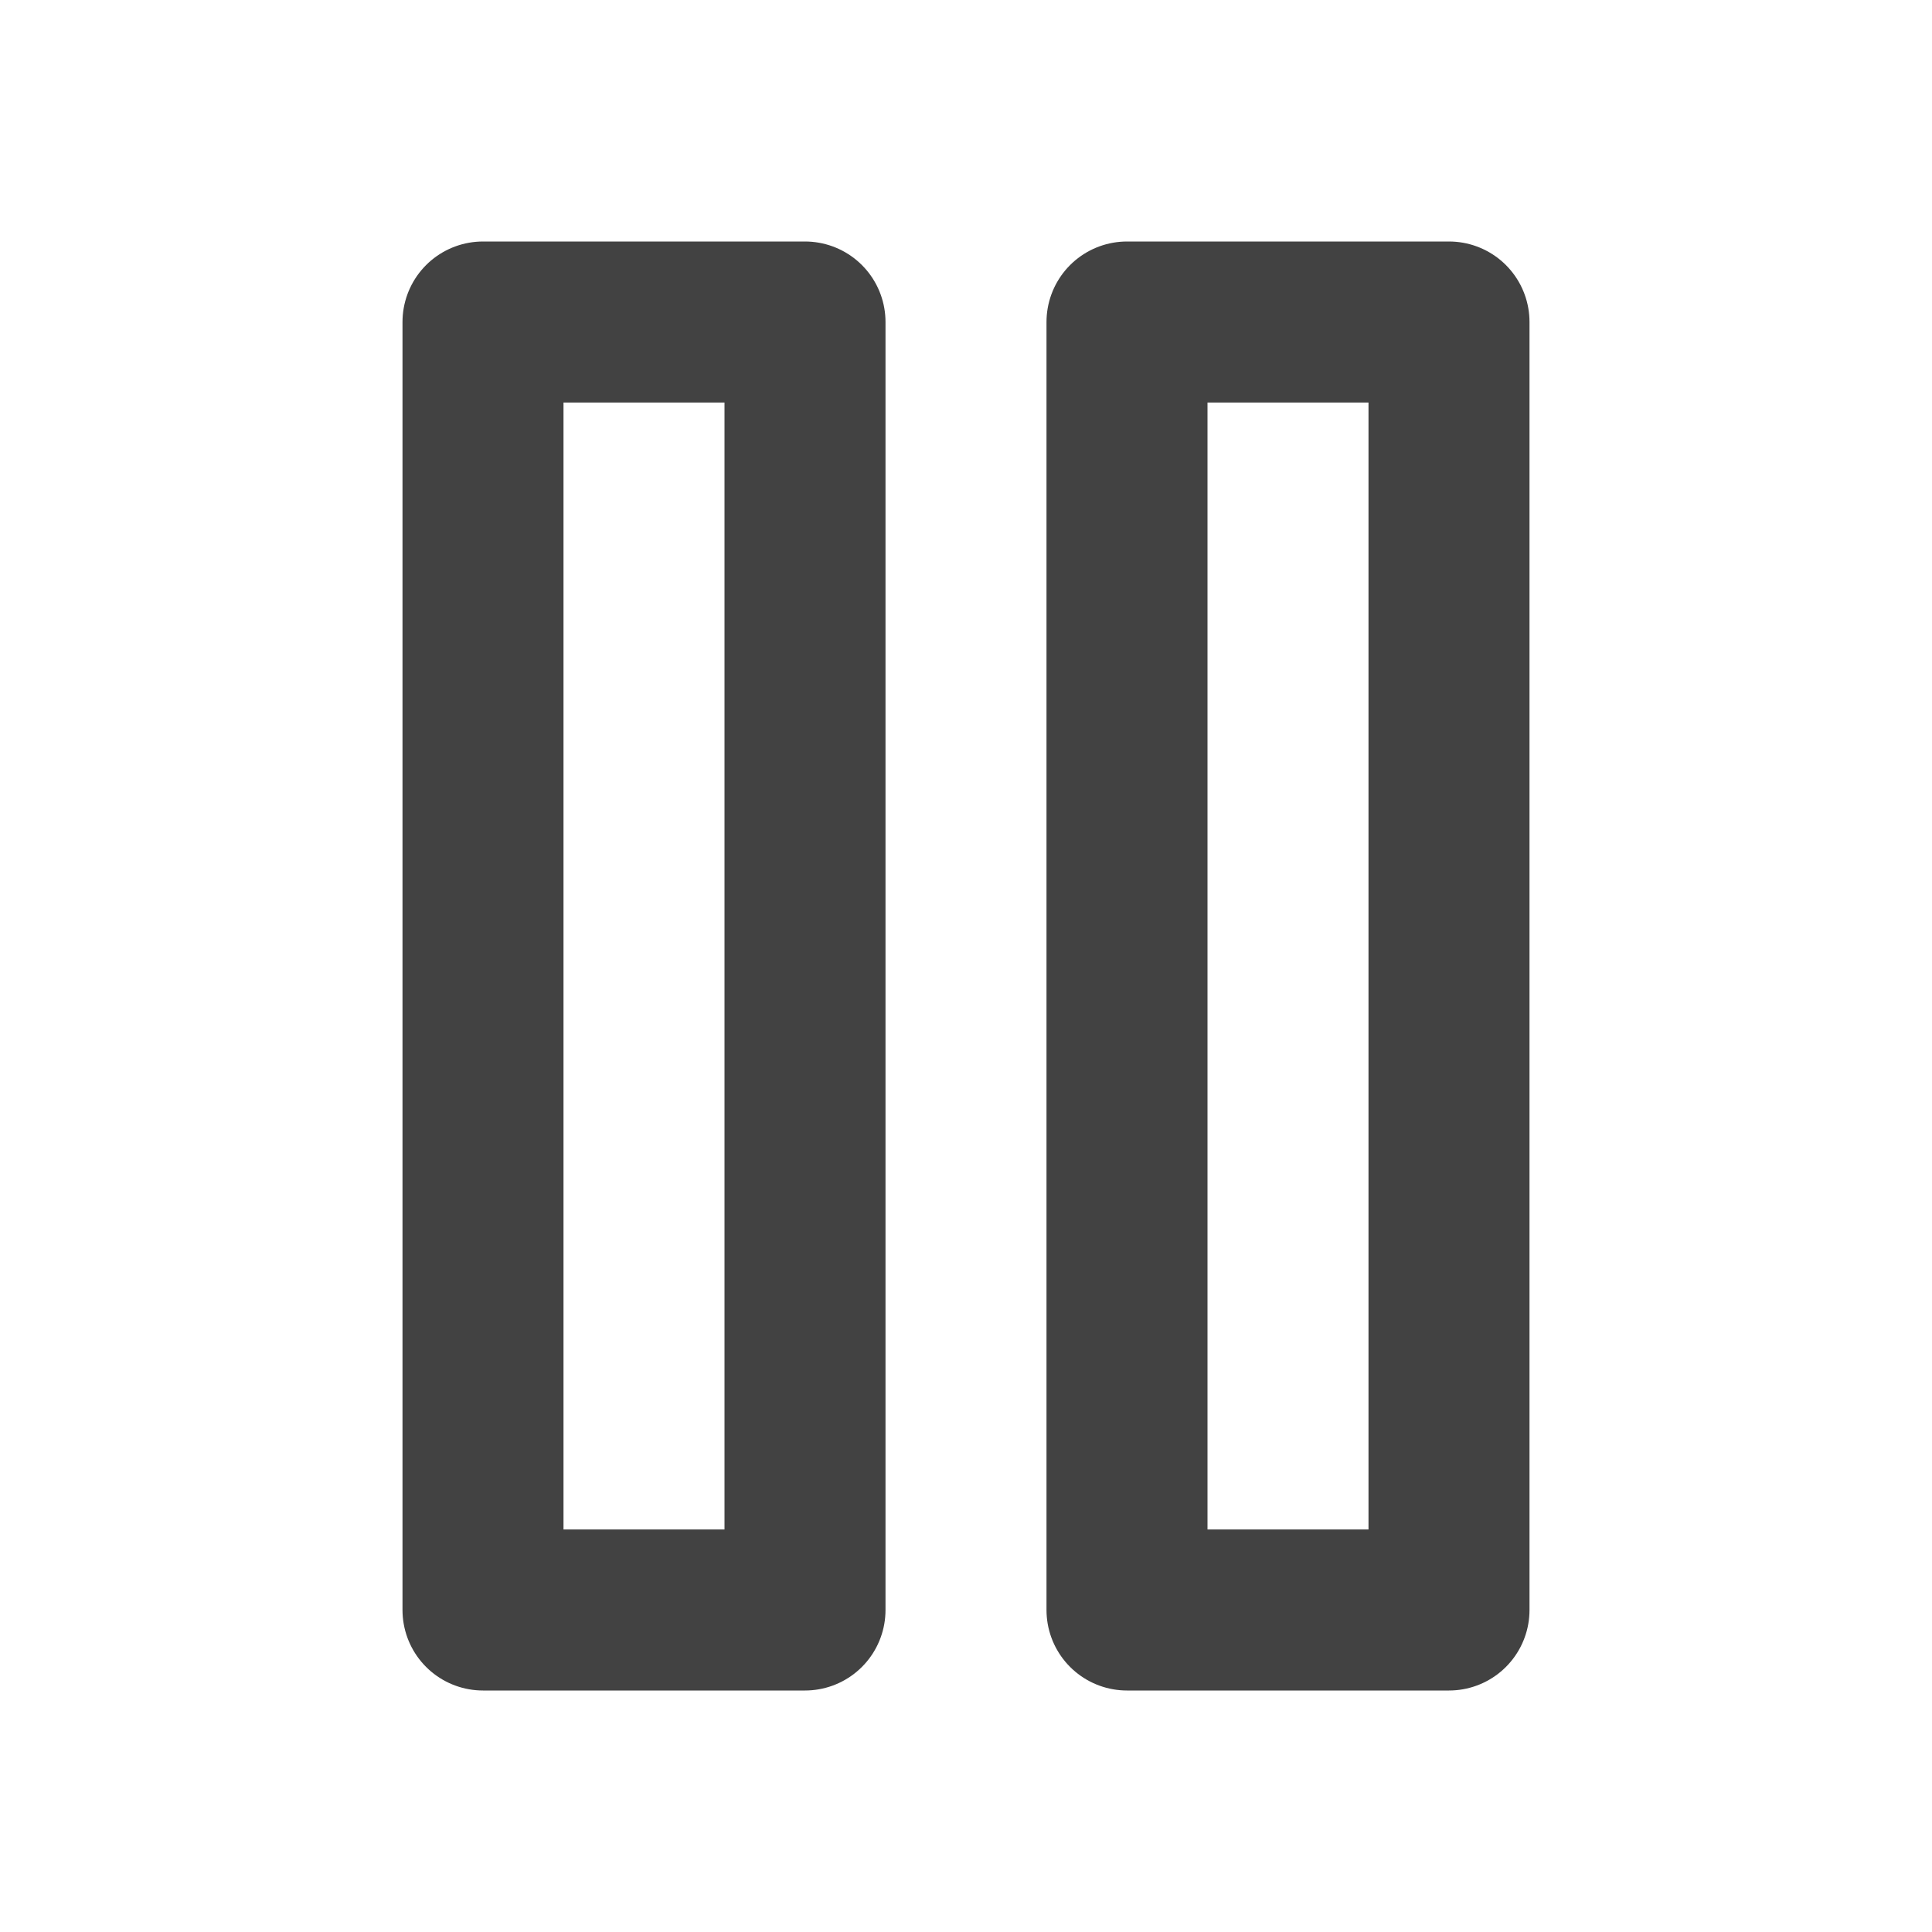
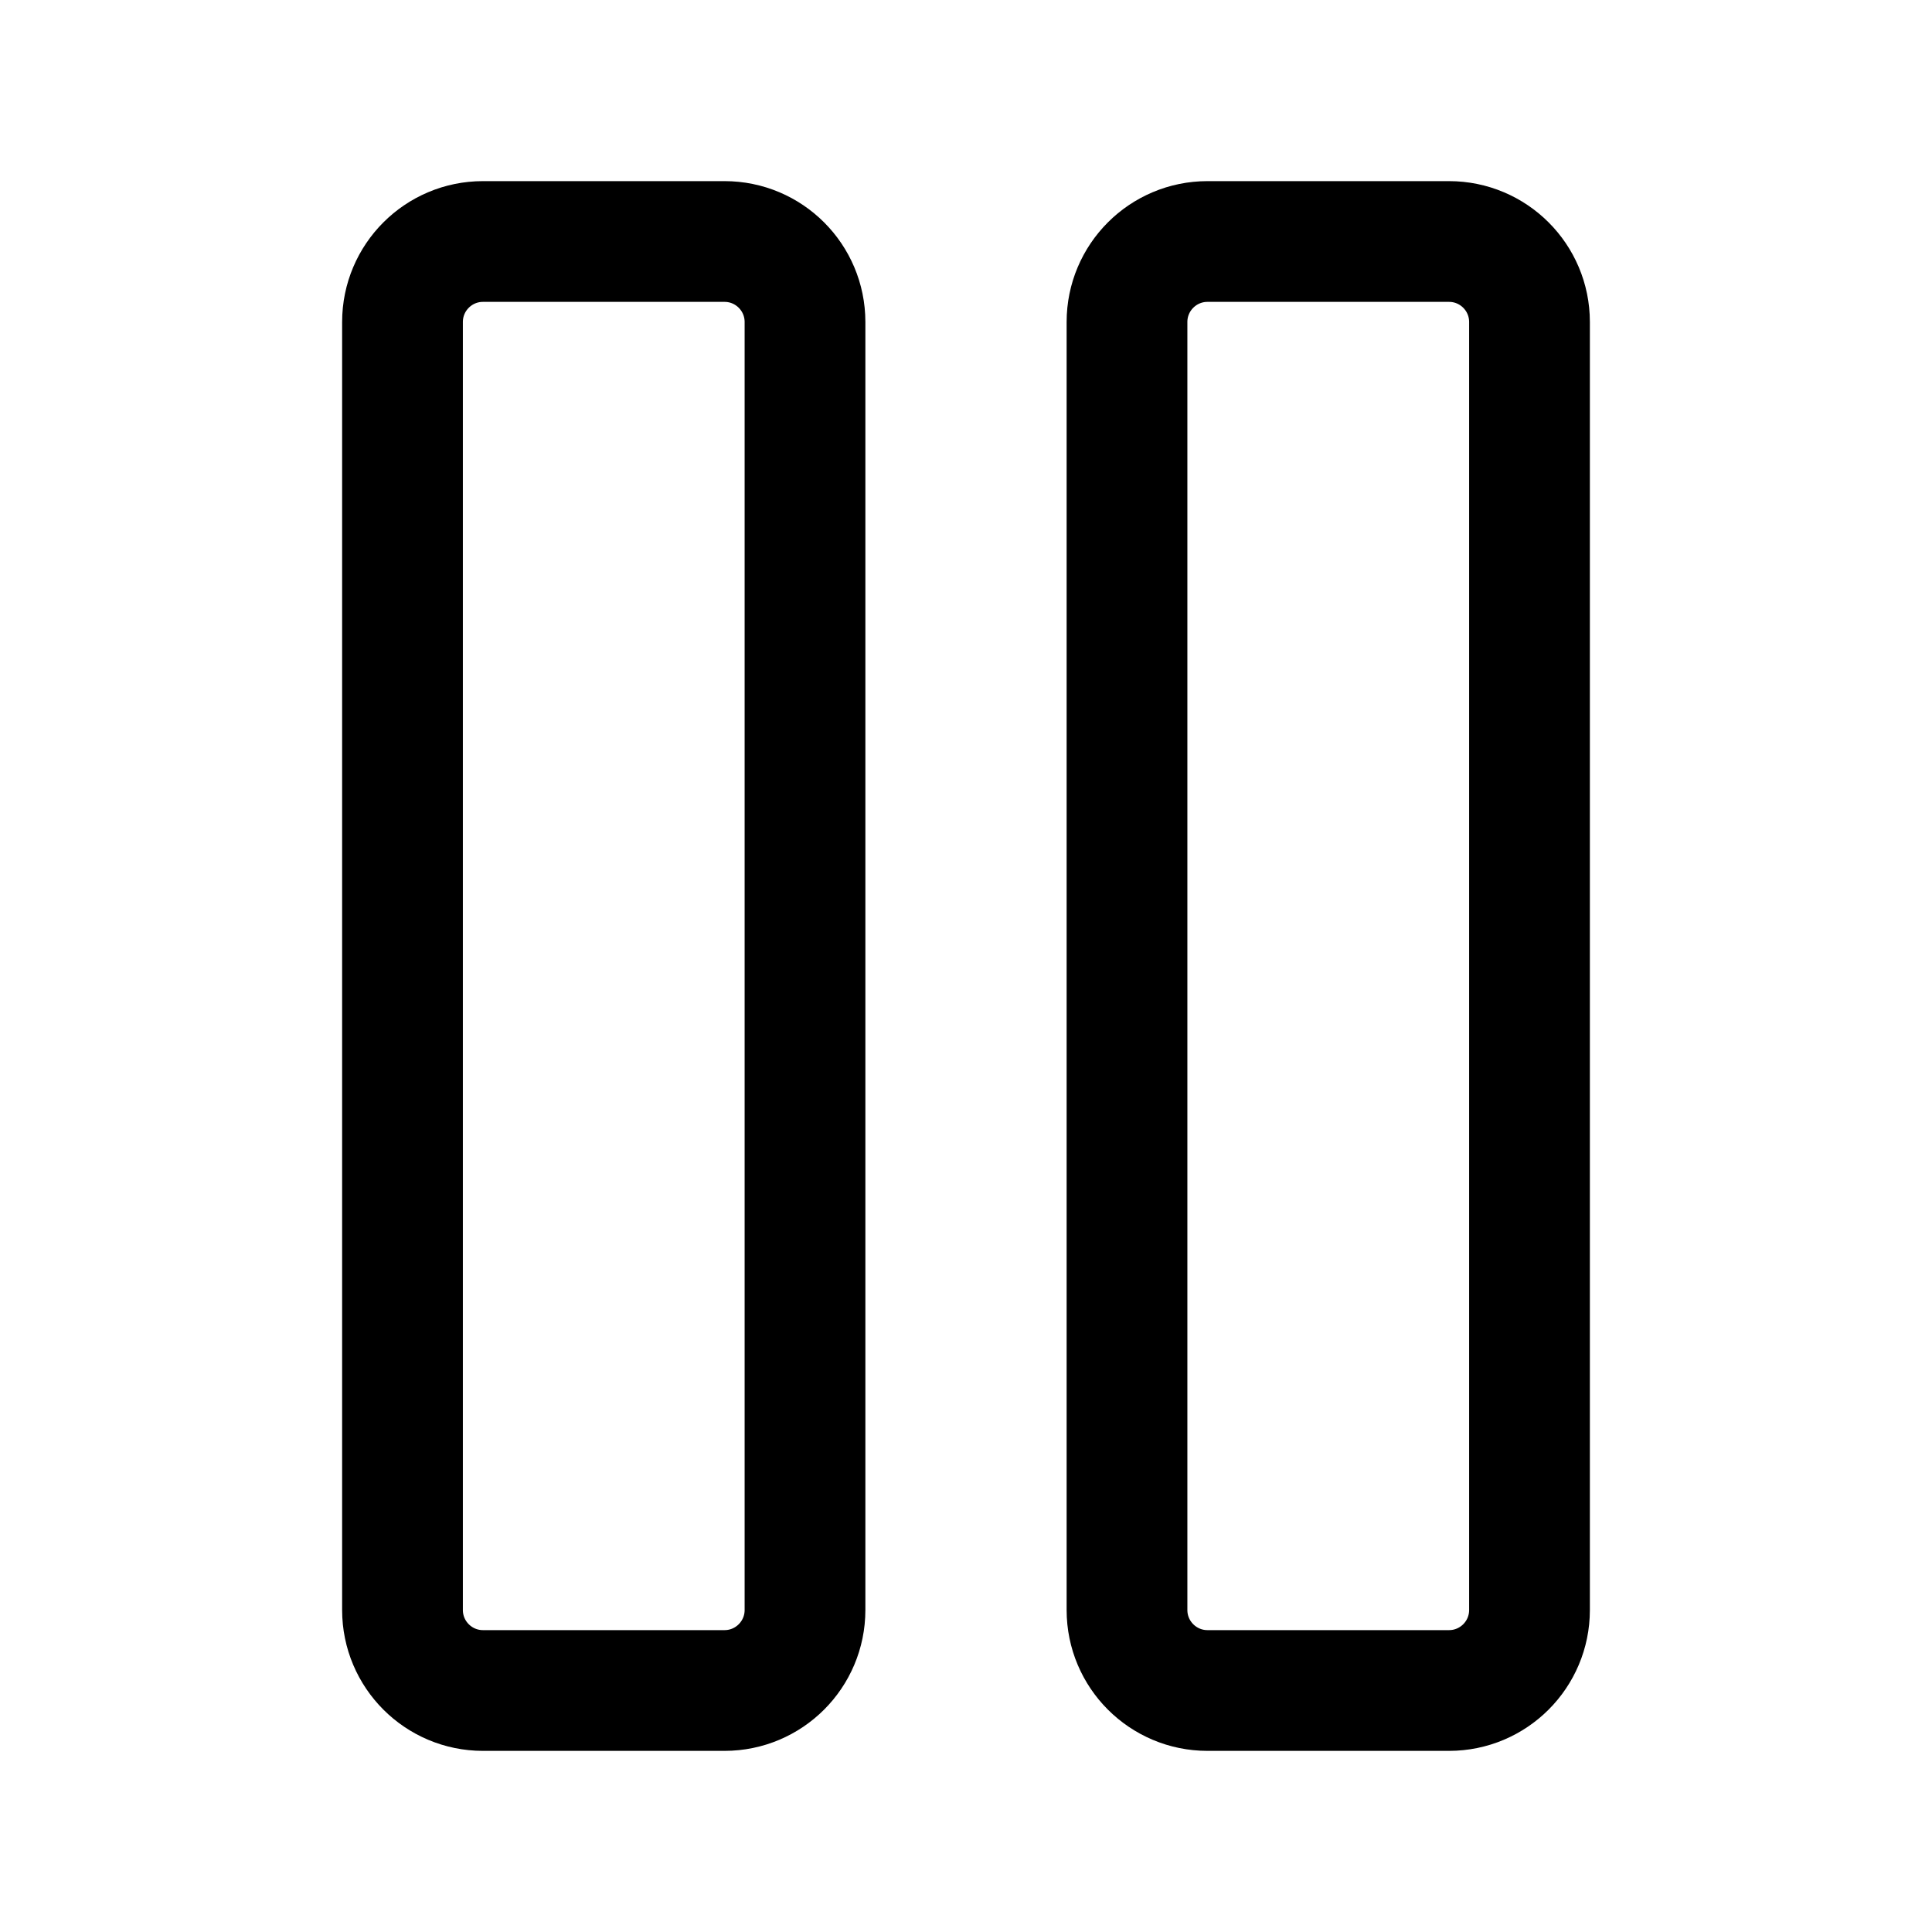
- <svg xmlns="http://www.w3.org/2000/svg" viewBox="0 0 24 24" fill="none" stroke="#424242" stroke-width="2" stroke-linecap="round" stroke-linejoin="round">
-   <rect x="6" y="4" width="4" height="16" />
-   <rect x="14" y="4" width="4" height="16" />
+ <svg xmlns="http://www.w3.org/2000/svg" width="24" height="24" viewBox="0 0 24 24" fill="none" stroke="currentColor" stroke-width="1.5" stroke-linecap="round" stroke-linejoin="round">
+   <rect x="14" y="3" width="5" height="18" rx="1" />
+   <rect x="5" y="3" width="5" height="18" rx="1" />
</svg>
